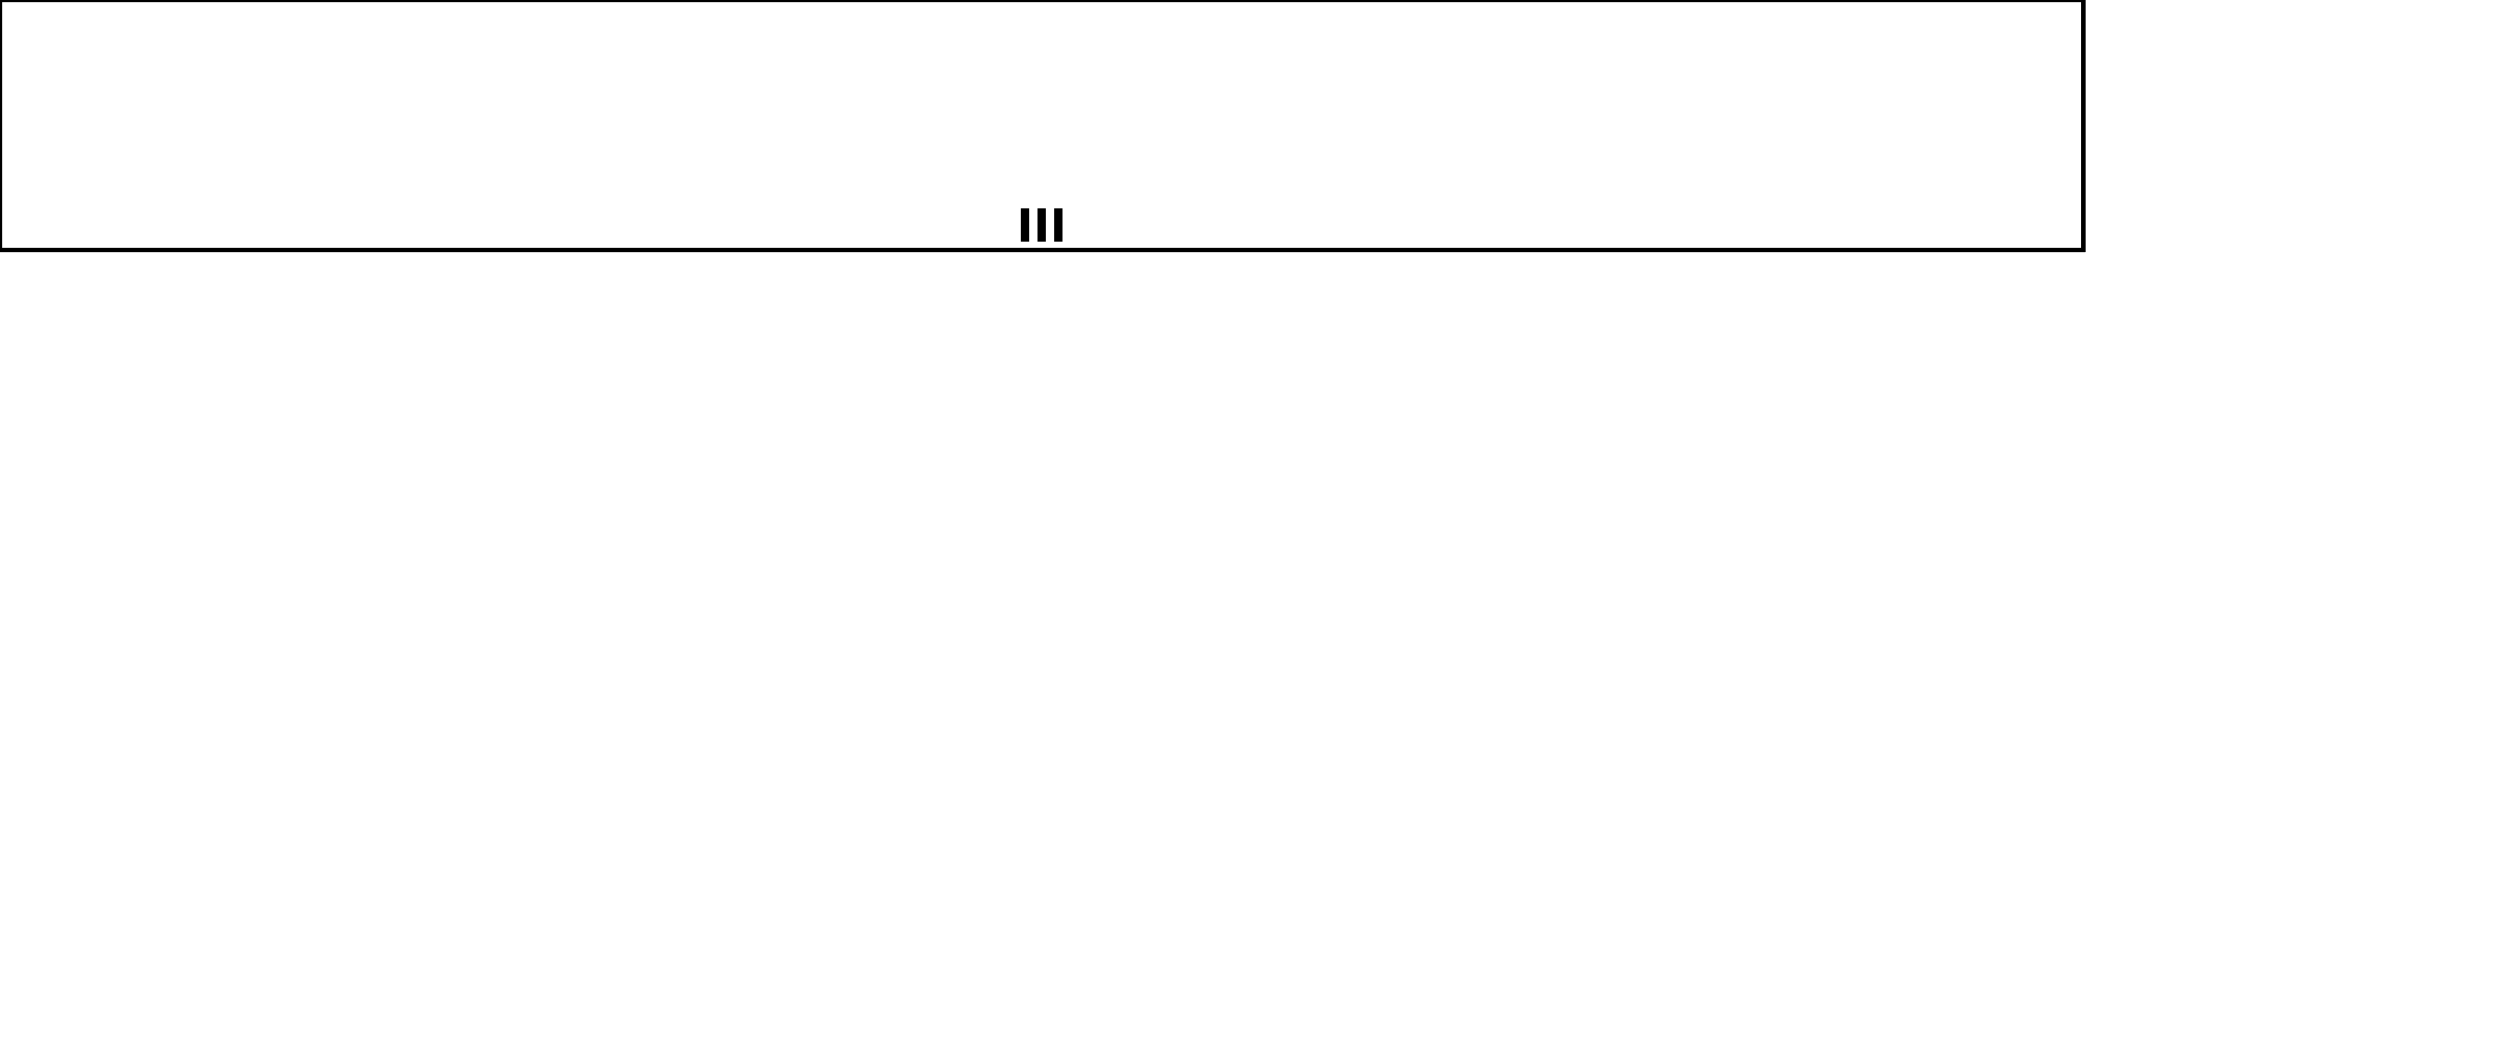
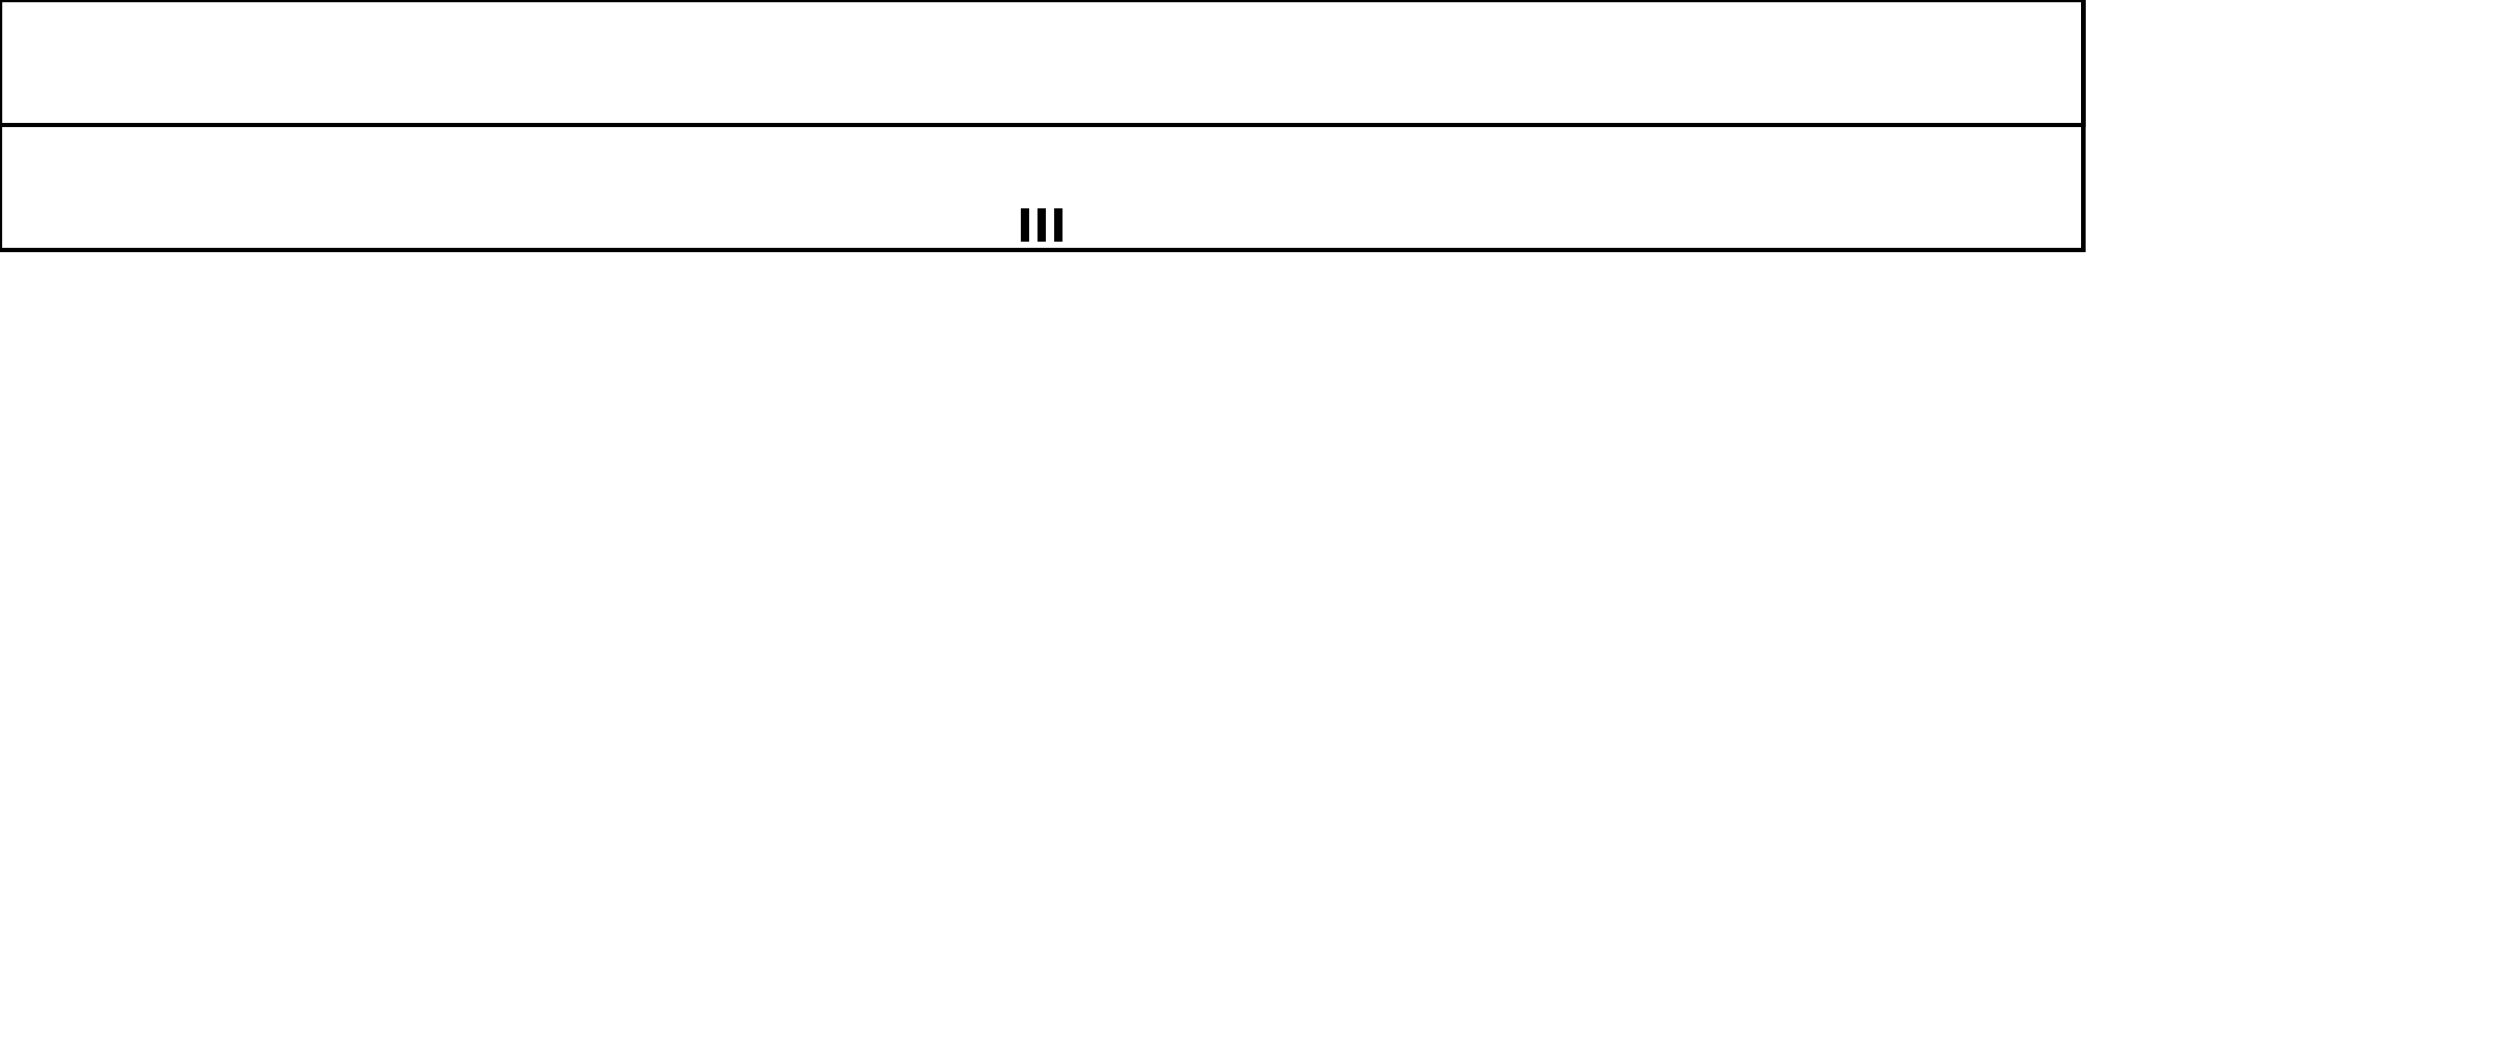
<svg xmlns="http://www.w3.org/2000/svg" xmlns:ns1="http://www.b3mn.org/oryx" width="600" height="250" version="1.0">
  <defs />
  <ns1:magnets>
    <ns1:magnet ns1:cx="0" ns1:cy="29" ns1:anchors="left" />
    <ns1:magnet ns1:cx="249" ns1:cy="59" ns1:anchors="bottom" />
    <ns1:magnet ns1:cx="499" ns1:cy="29" ns1:anchors="right" />
    <ns1:magnet ns1:cx="249" ns1:cy="0" ns1:anchors="top" />
    <ns1:magnet ns1:cx="249" ns1:cy="29" ns1:default="yes" />
  </ns1:magnets>
-   <g pointer-events="fill">
+   <g pointer-events="fill" ns1:minimumSize="100 35">
    <defs>
      <radialGradient id="background" cx="10%" cy="10%" r="100%" fx="10%" fy="10%">
        <stop offset="0%" stop-color="#ffffff" stop-opacity="1" />
        <stop id="fill_el" offset="100%" stop-color="#ffffff" stop-opacity="1" />
      </radialGradient>
    </defs>
    <rect id="c" ns1:resize="vertical horizontal" x="0" y="0" width="500" height="60" stroke="black" fill="url(#background) white" />
    <rect id="border" ns1:resize="vertical horizontal" x="0" y="0" width="500" height="60" stroke="black" stroke-width="1" fill="none" />
-     <text x="250" y="30" font-size="20" id="text_name" ns1:align="middle center" ns1:fittoelem="border" ns1:anchors="" fill="black" stroke="black">
+     <rect id="caption" ns1:anchors="left top right" x="0" y="0" width="500" height="30" stroke="black" stroke-width="1" fill="none" />
+     <text x="250" y="13" font-size="12" id="text_name" ns1:align="middle center" ns1:fittoelem="caption" ns1:anchors="top" fill="black" stroke="black">
	</text>
    <g id="multiInstance">
      <path ns1:anchors="bottom" fill="none" stroke="black" d="M246 50 v8 M250 50 v8 M254 50 v8" stroke-width="2" />
    </g>
  </g>
</svg>
